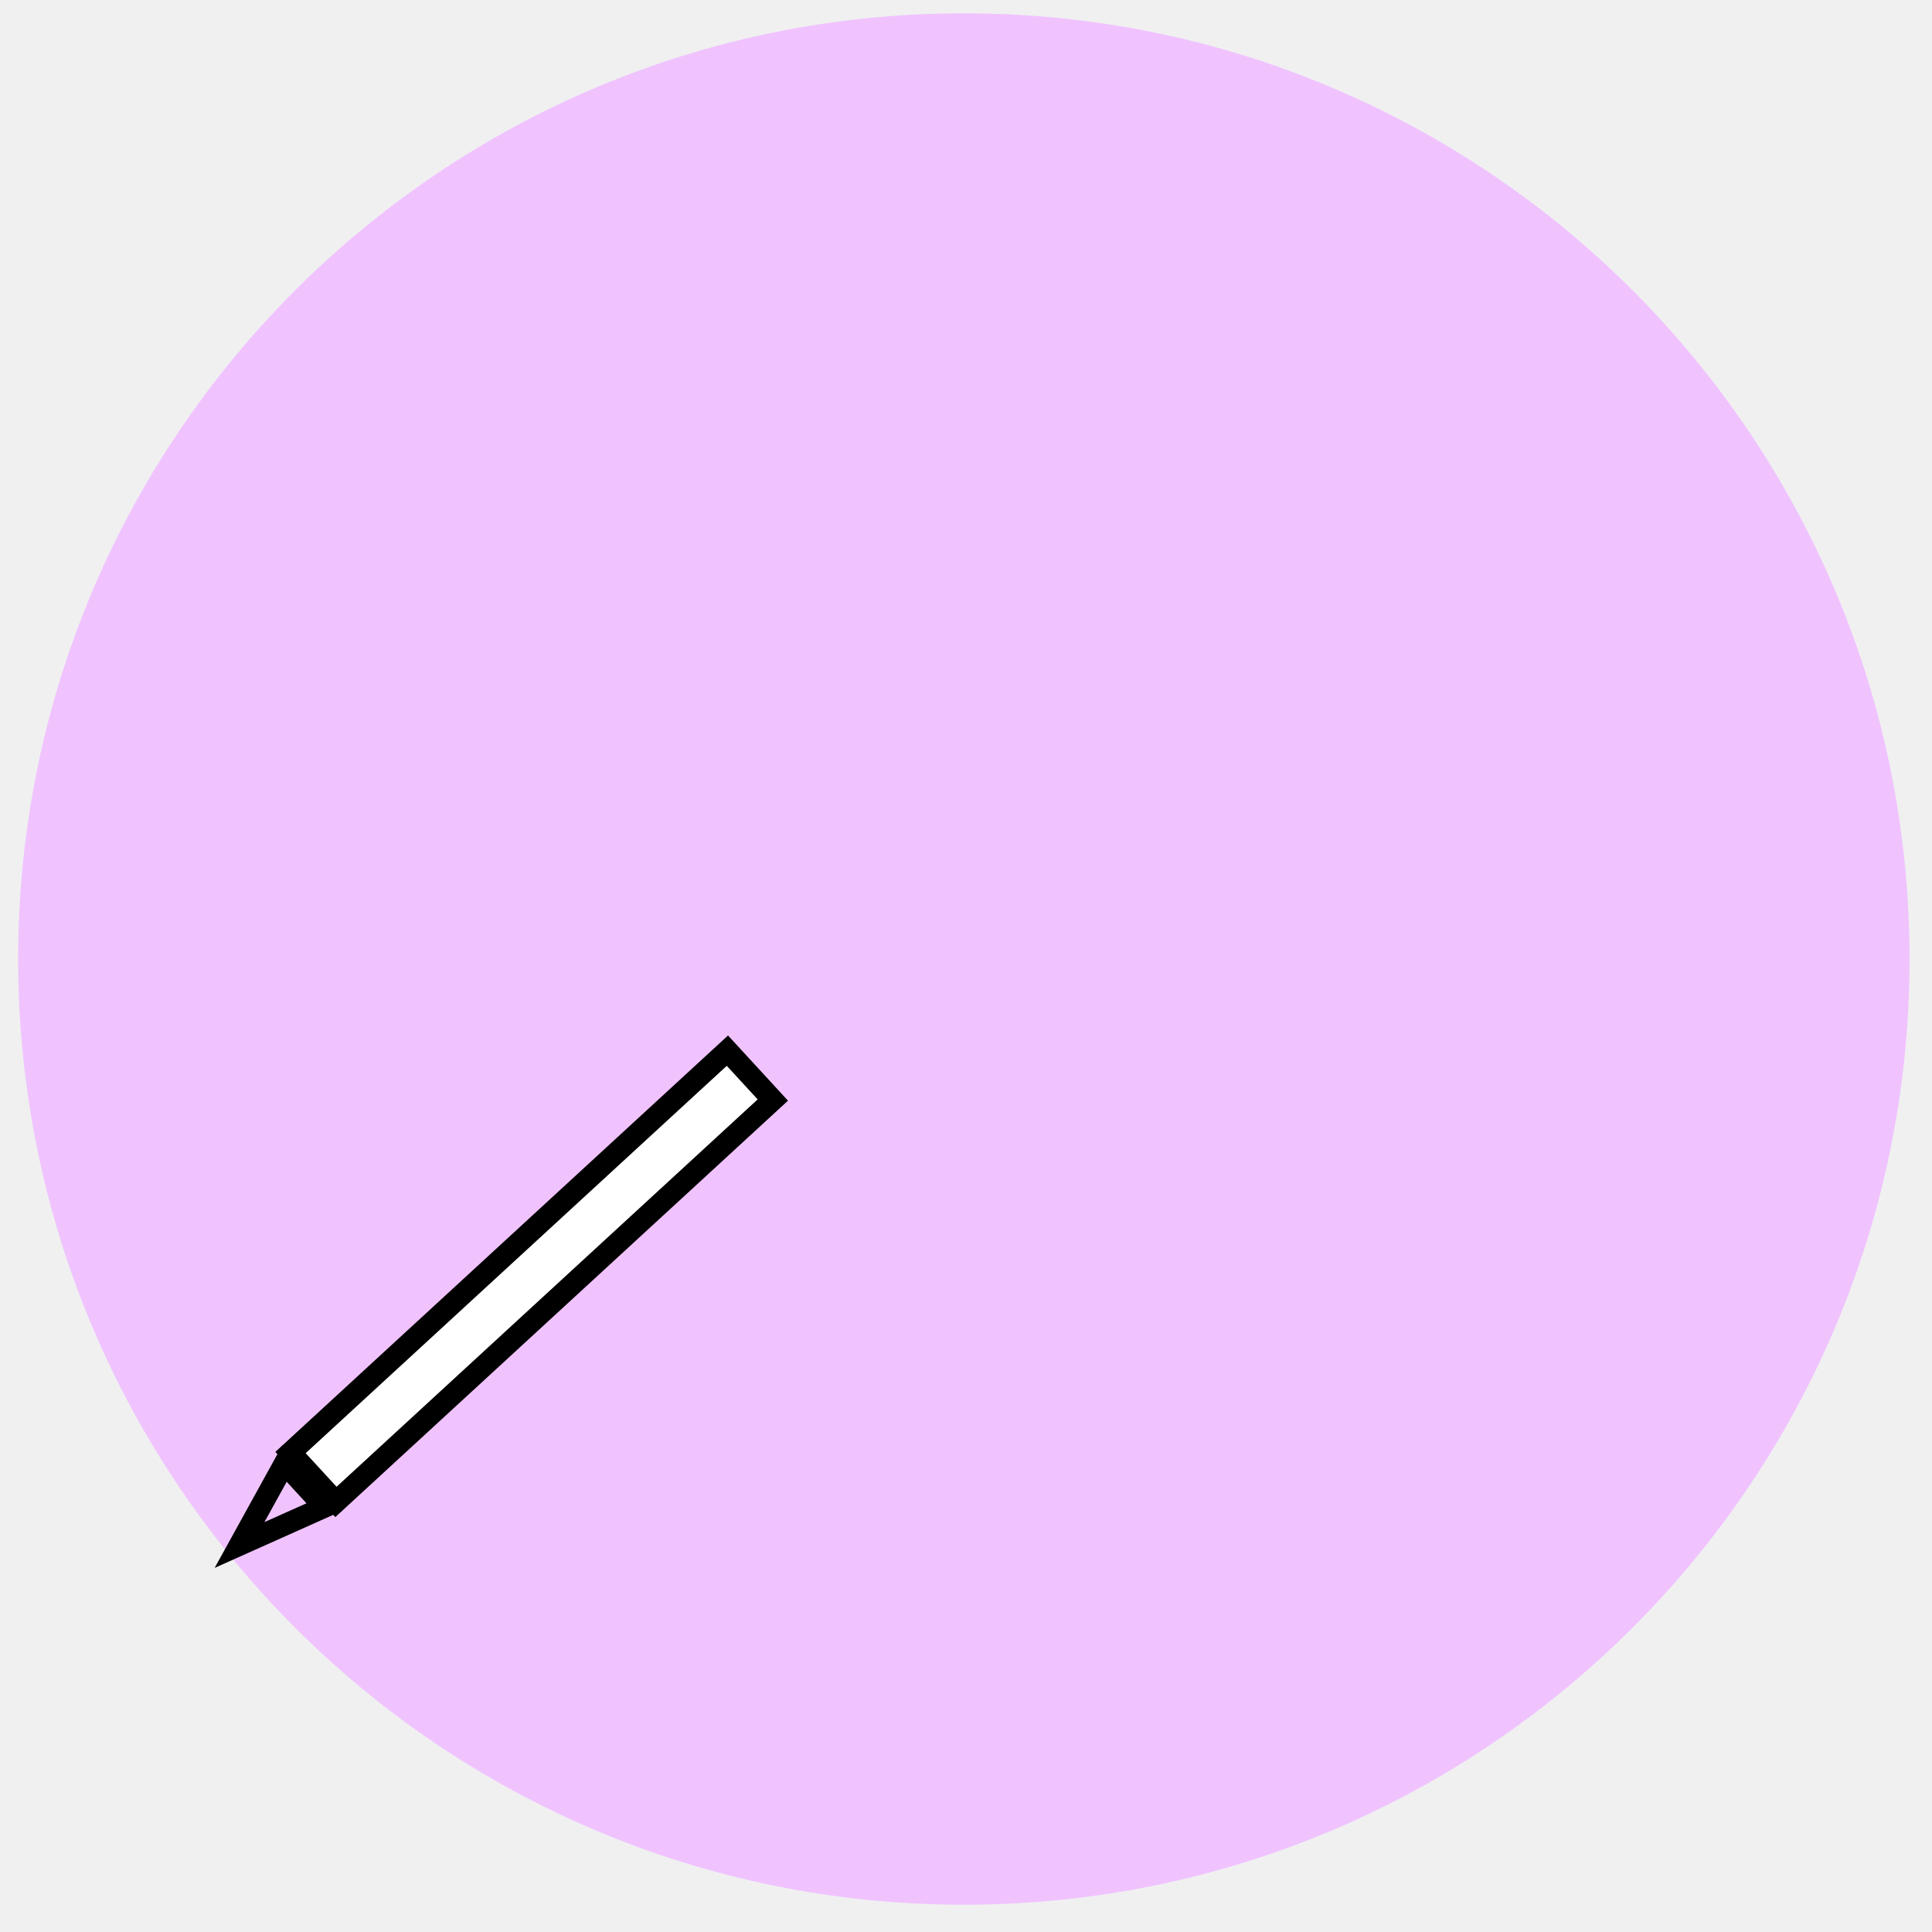
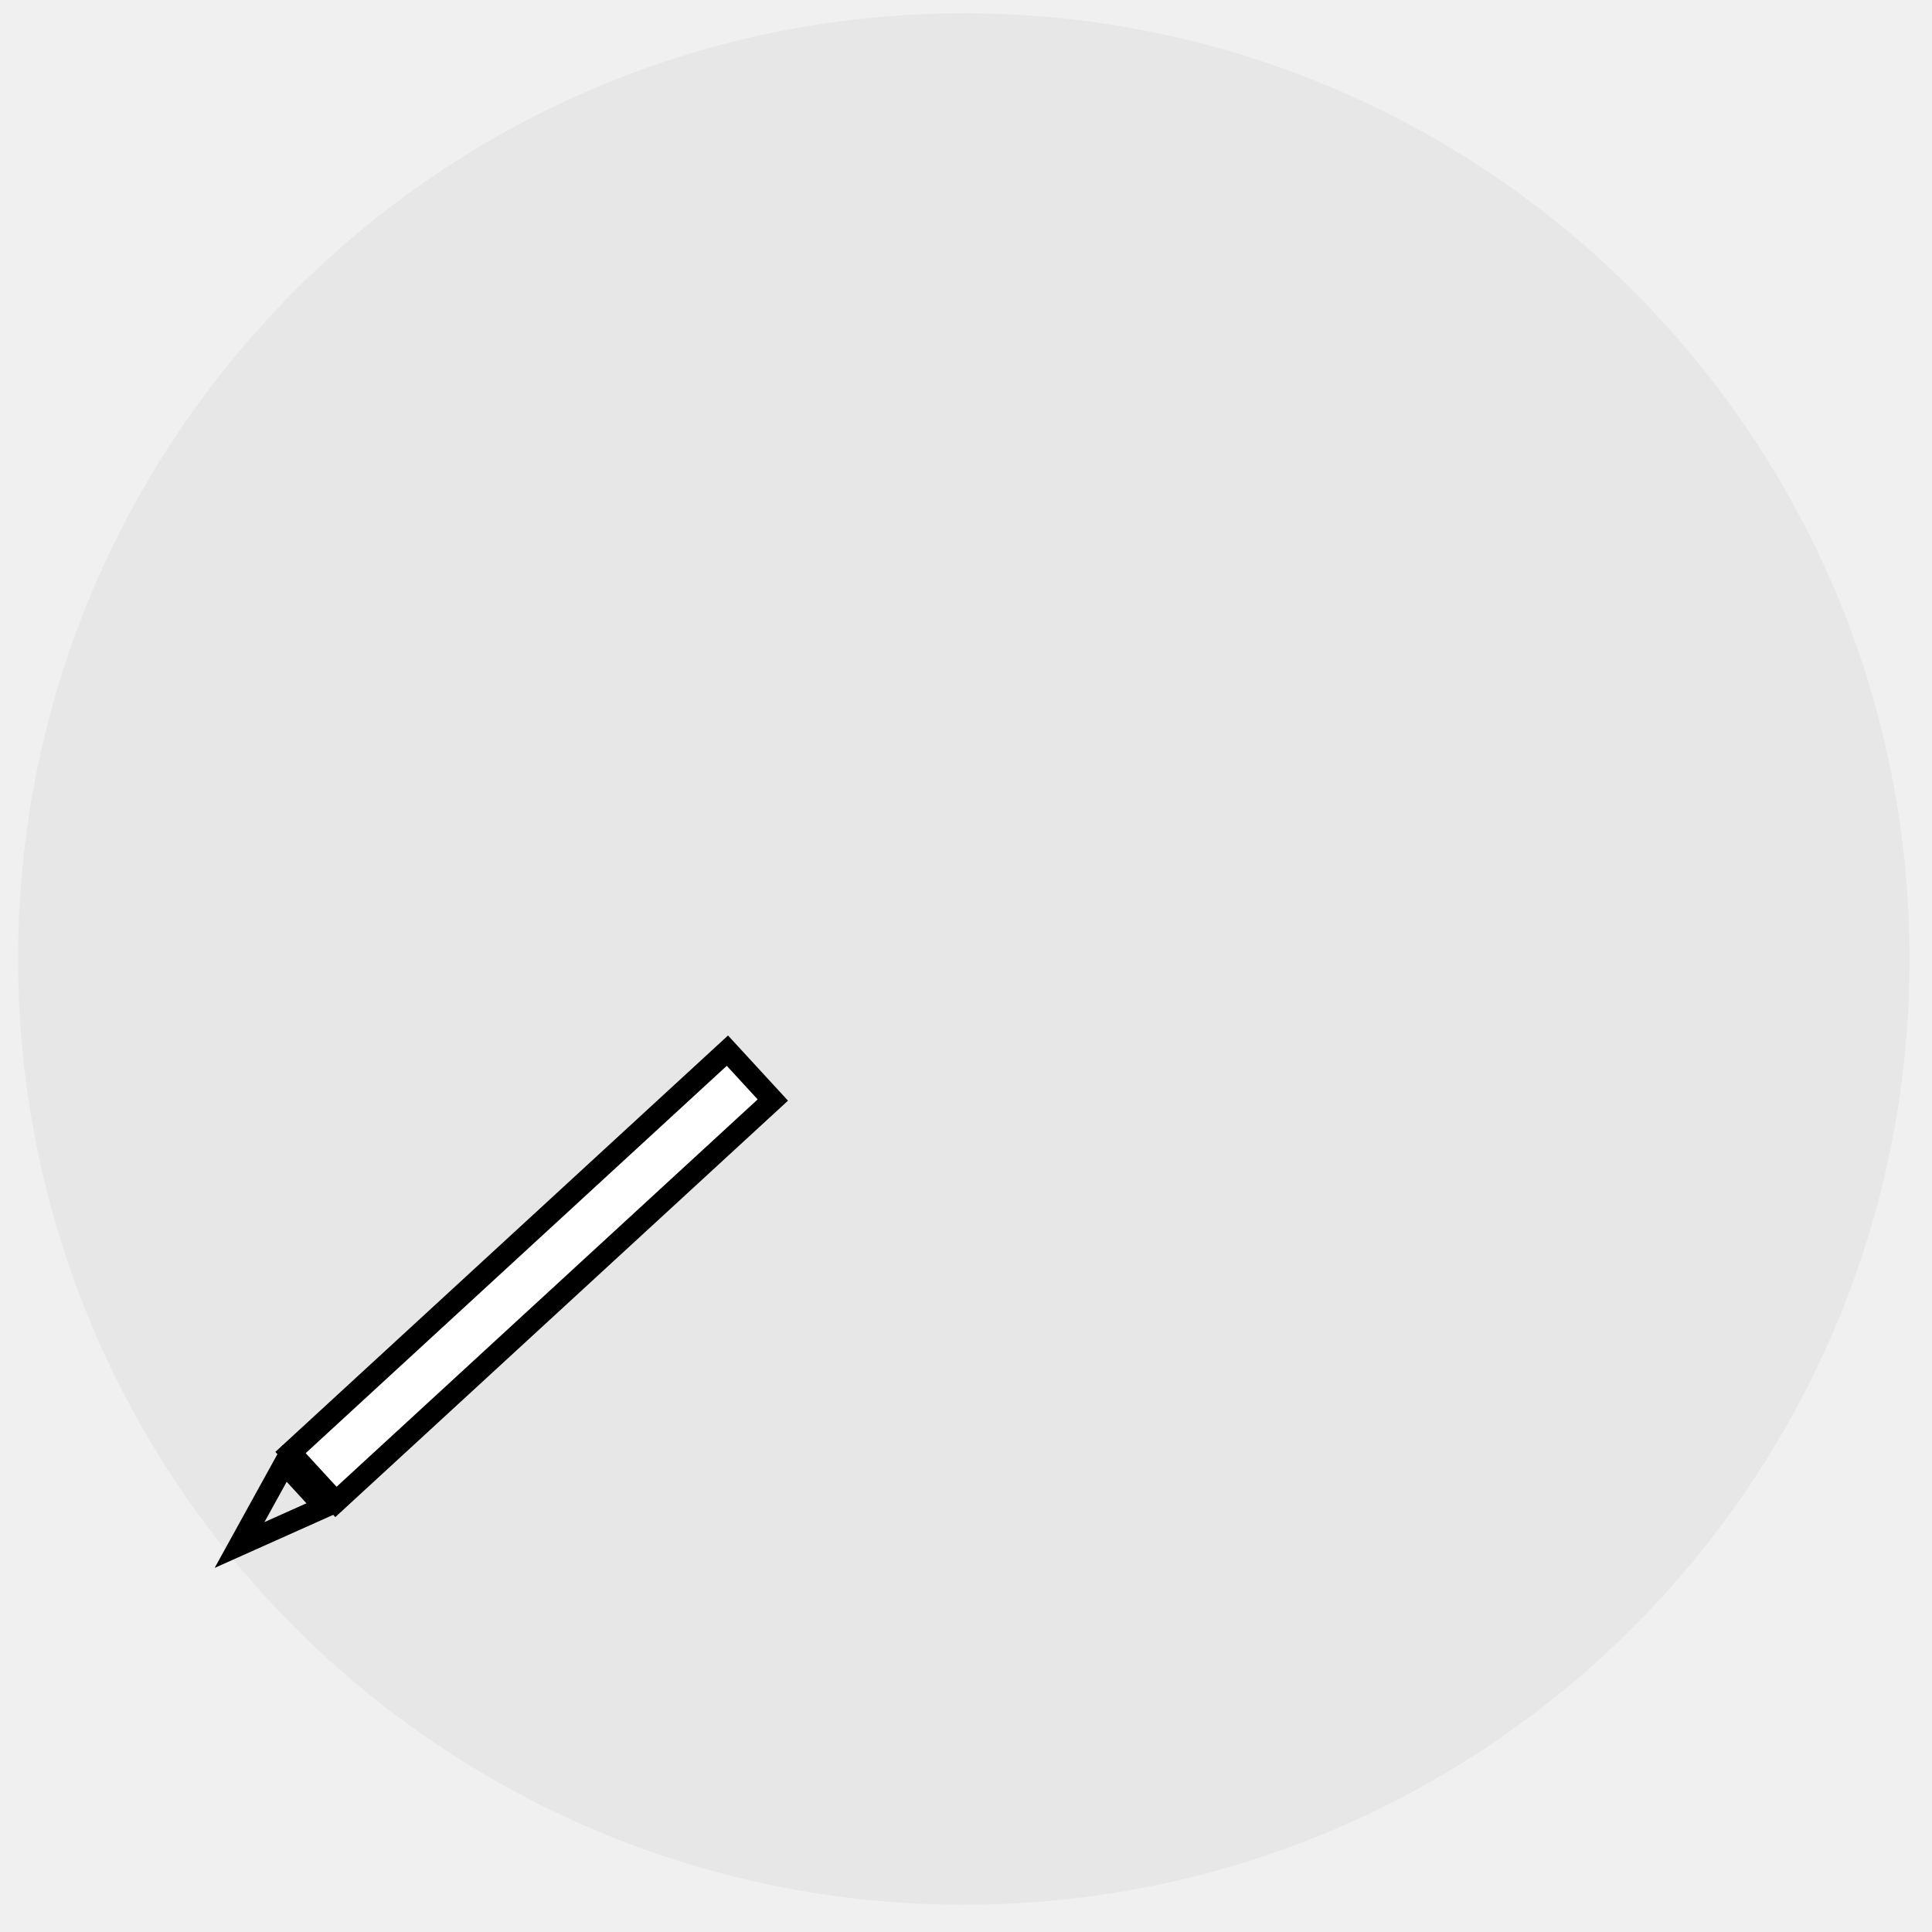
<svg xmlns="http://www.w3.org/2000/svg" width="90" height="90" viewBox="0 0 90 90" fill="none">
-   <circle cx="44.9" cy="44.675" r="44.055" fill="#F0C3FF" stroke="" />
+   <circle cx="44.9" cy="44.675" r="44.055" fill="#E7E7E7" stroke="" />
  <rect x="15.649" y="69.965" width="3.126" height="27.653" transform="rotate(-132.611 15.6494 69.9652)" fill="white" stroke="black" />
-   <path d="M15.115 70.202L11.159 71.972L13.253 68.177L15.115 70.202Z" fill="#F0C3FF" stroke="black" />
+   <path d="M15.115 70.202L11.159 71.972L13.253 68.177L15.115 70.202Z" fill="#E7E7E7" stroke="black" />
</svg>
